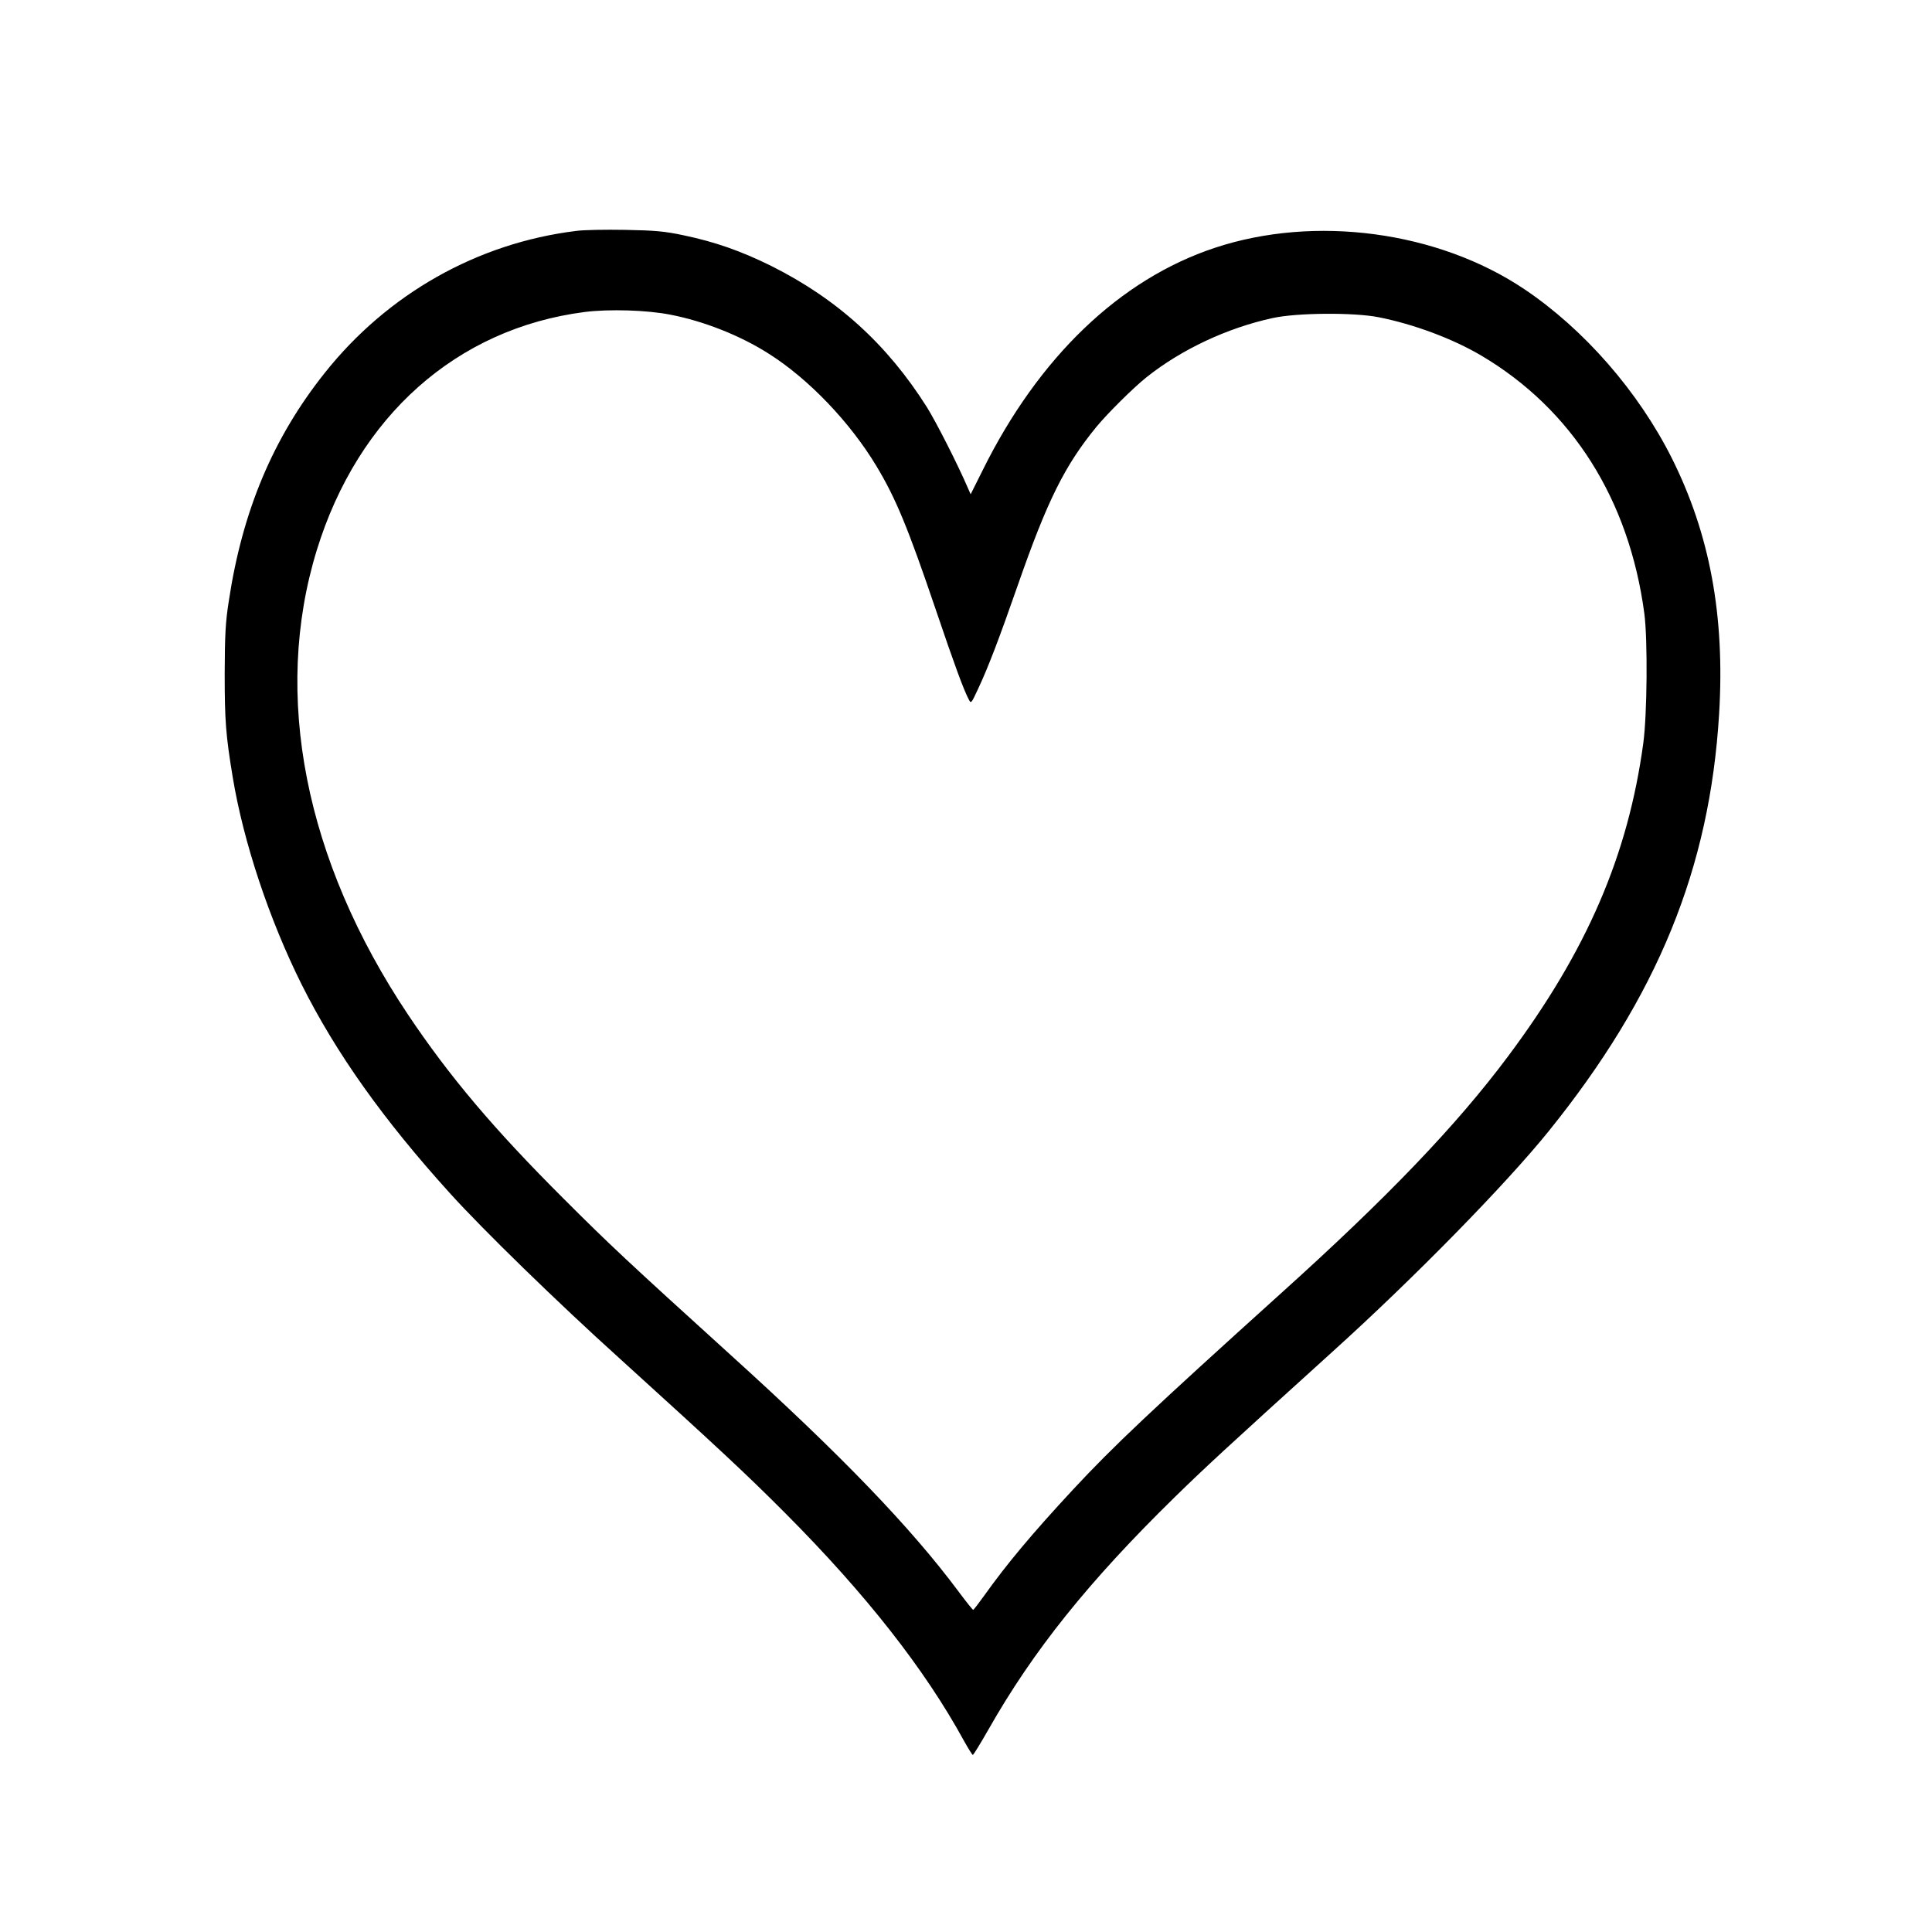
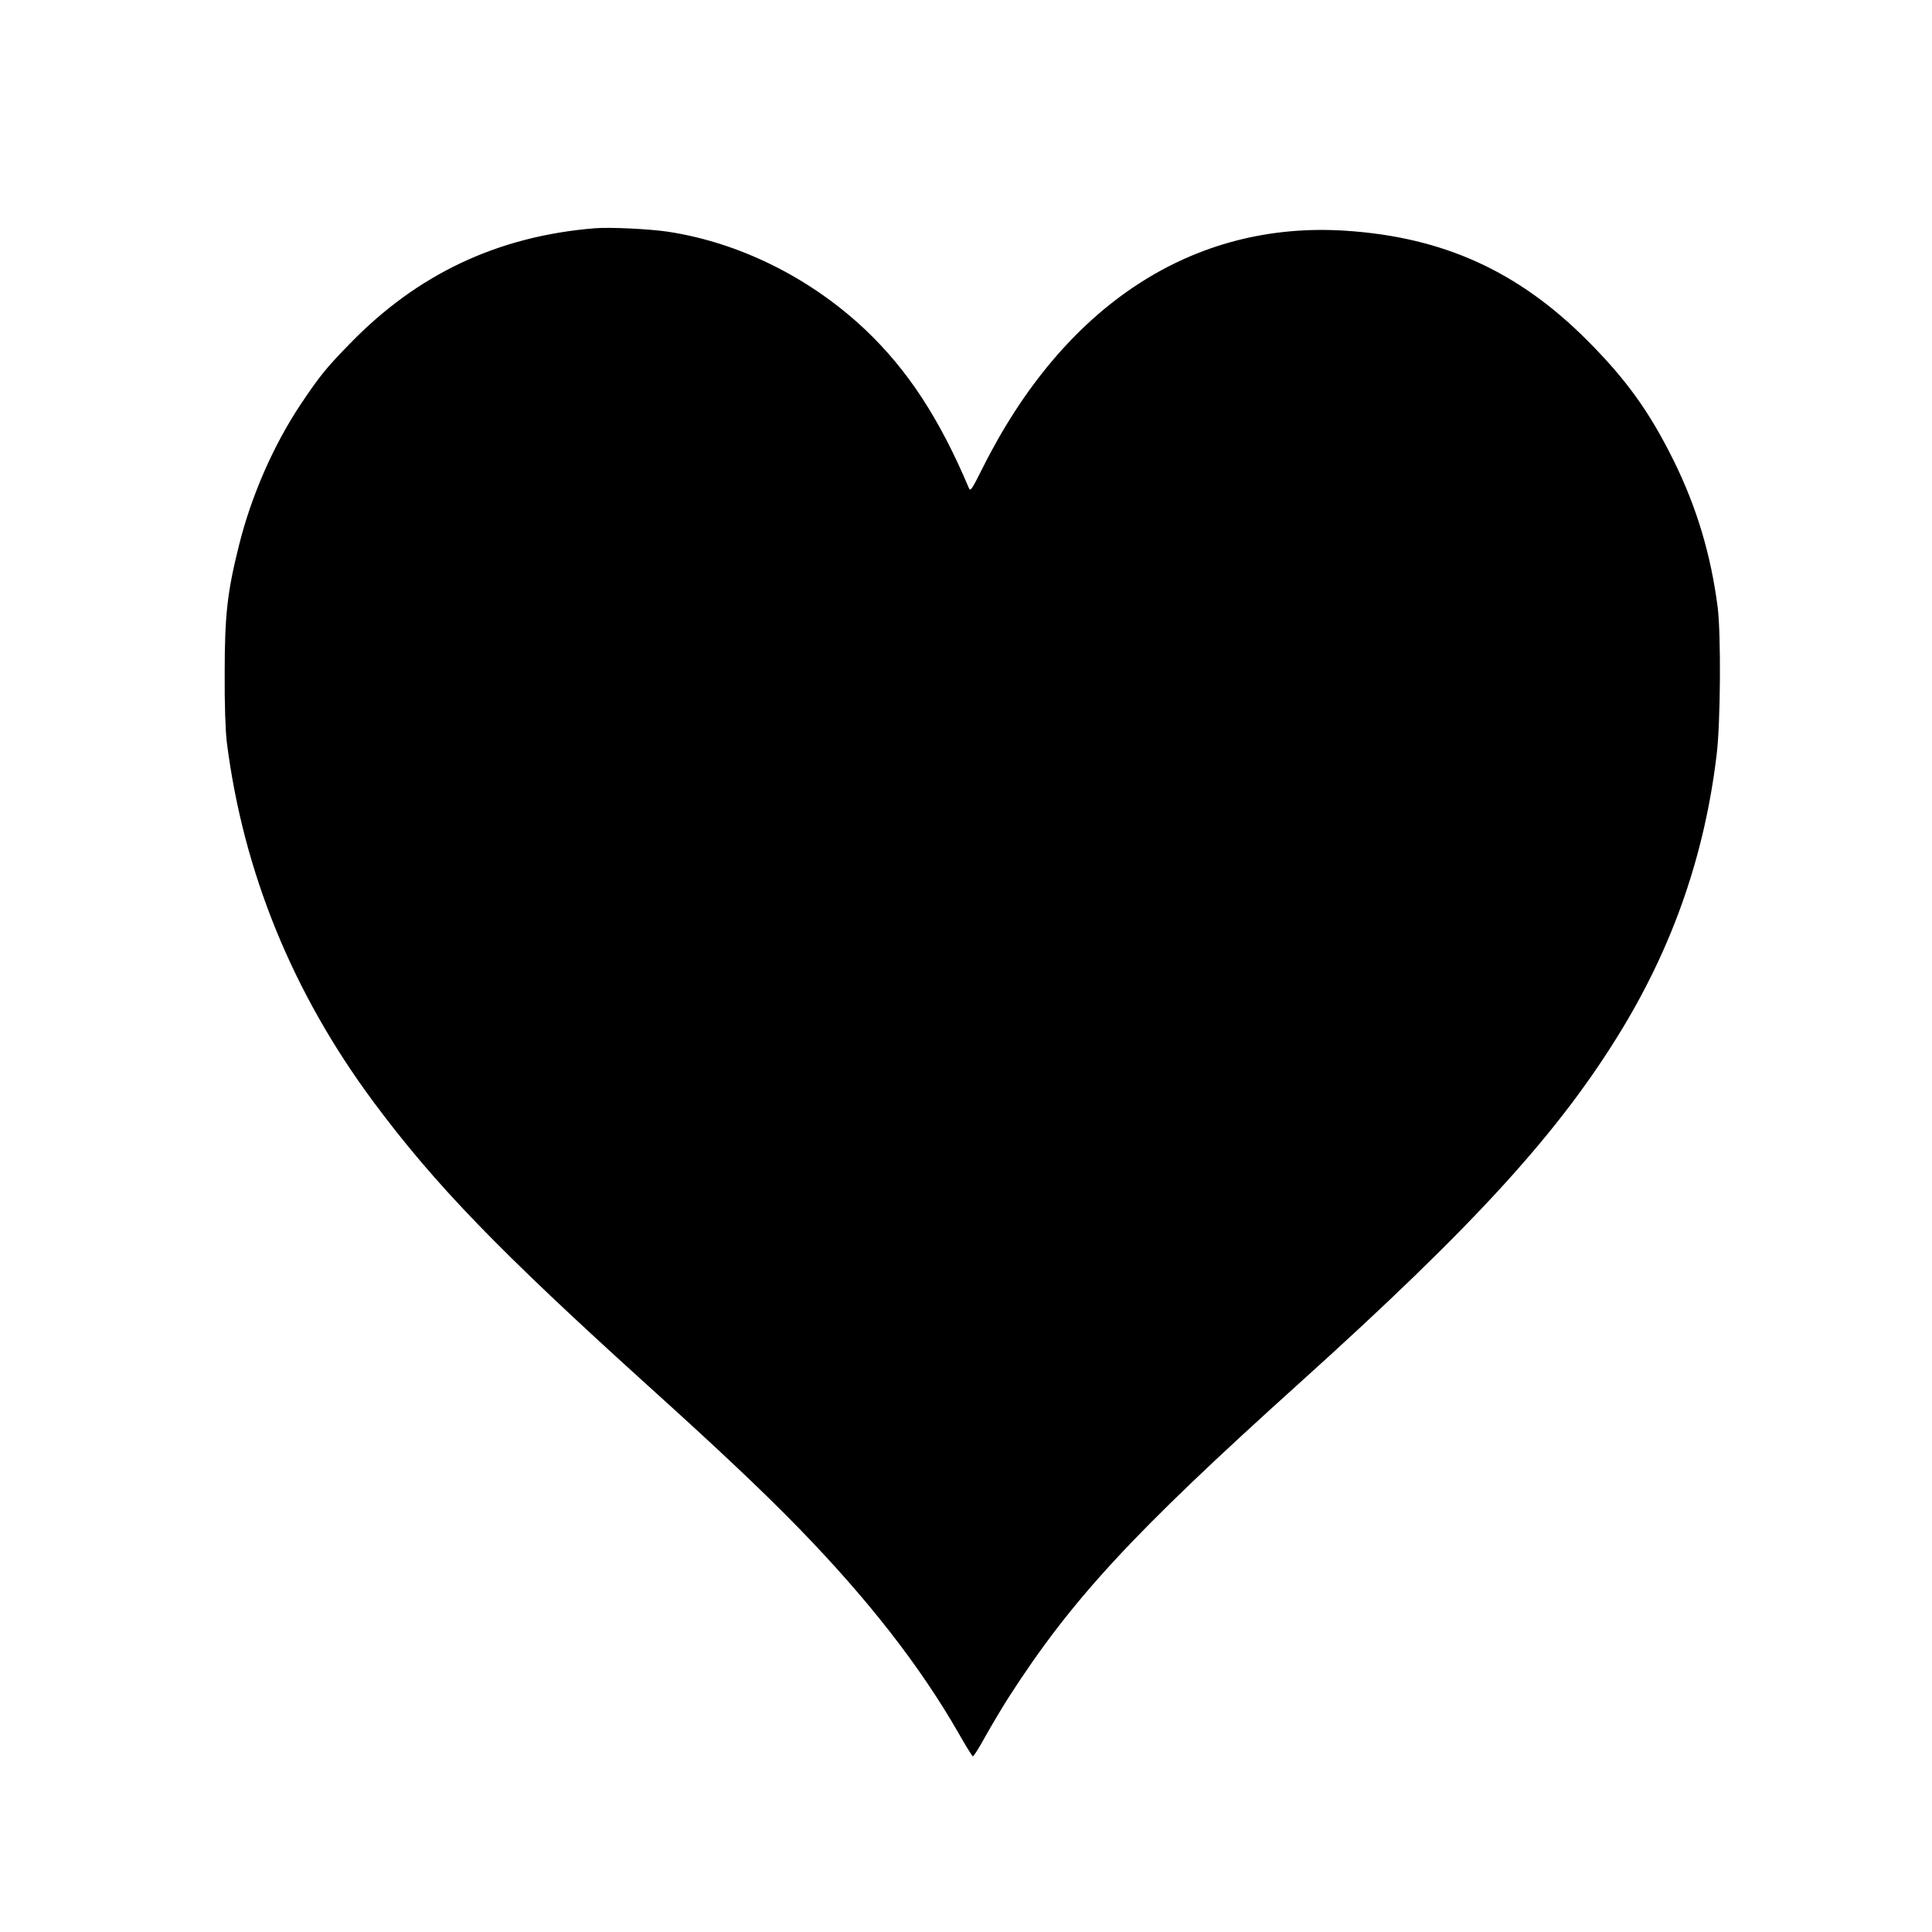
<svg xmlns="http://www.w3.org/2000/svg" version="1.0" width="1080pt" height="1080pt" viewBox="0 0 1080 1080" preserveAspectRatio="xMidYMid meet">
  <g transform="translate(0,1080) scale(0.1,-0.1)" fill="#000000" stroke="none">
-     <path d="M3220 9509 c-552 -68 -1054 -352 -1405 -794 -288 -362 -460 -770 -536 -1275 -19 -120 -22 -190 -23 -405 0 -262 6 -344 45 -580 60 -363 204 -795 385 -1158 193 -385 456 -755 828 -1166 182 -202 605 -614 951 -926 544 -494 703 -641 925 -864 450 -452 780 -872 999 -1273 24 -43 46 -78 49 -78 4 0 43 64 87 141 250 441 560 828 1041 1299 171 167 281 269 884 815 453 409 967 934 1206 1230 610 756 902 1471 954 2335 33 547 -52 1005 -265 1430 -187 372 -490 719 -823 943 -484 325 -1171 417 -1730 232 -532 -176 -986 -612 -1299 -1244 l-67 -134 -15 34 c-59 137 -178 370 -229 452 -223 353 -502 606 -872 791 -168 83 -313 134 -490 171 -104 22 -158 27 -325 30 -110 2 -234 0 -275 -6z m527 -468 c187 -36 392 -117 550 -218 222 -140 454 -382 602 -628 108 -179 177 -346 331 -800 106 -313 157 -451 185 -504 13 -26 14 -25 53 59 58 124 118 282 222 580 165 473 262 668 440 885 62 75 207 219 280 277 195 155 451 275 704 330 136 30 453 32 591 5 198 -39 415 -120 576 -215 507 -300 826 -804 911 -1442 19 -144 16 -564 -6 -725 -85 -626 -315 -1160 -756 -1750 -288 -386 -674 -789 -1275 -1330 -719 -649 -933 -851 -1156 -1091 -233 -251 -372 -418 -499 -596 -30 -42 -57 -77 -60 -77 -3 0 -39 45 -80 100 -270 363 -662 769 -1275 1324 -584 530 -678 618 -935 875 -390 389 -638 683 -869 1028 -577 863 -759 1788 -510 2597 231 749 782 1239 1498 1331 136 17 346 11 478 -15z" />
+     <path d="M3325 9524 c-542 -44 -992 -256 -1370 -646 -130 -133 -168 -180 -272 -335 -153 -229 -277 -511 -347 -791 -65 -260 -80 -389 -80 -712 -1 -181 4 -323 12 -390 92 -724 367 -1400 820 -2010 343 -462 701 -832 1522 -1575 412 -372 650 -597 851 -803 389 -399 684 -777 900 -1155 38 -67 73 -123 77 -125 5 -1 36 49 70 111 35 62 93 160 130 218 353 549 692 916 1622 1754 991 893 1465 1414 1815 1995 283 471 455 970 521 1520 22 179 25 671 6 825 -38 294 -117 559 -246 820 -135 273 -265 454 -486 675 -384 384 -802 574 -1345 610 -855 57 -1577 -415 -2033 -1328 -60 -120 -68 -131 -76 -110 -165 390 -342 660 -579 885 -308 291 -706 488 -1105 548 -102 15 -322 26 -407 19z" />
  </g>
</svg>
